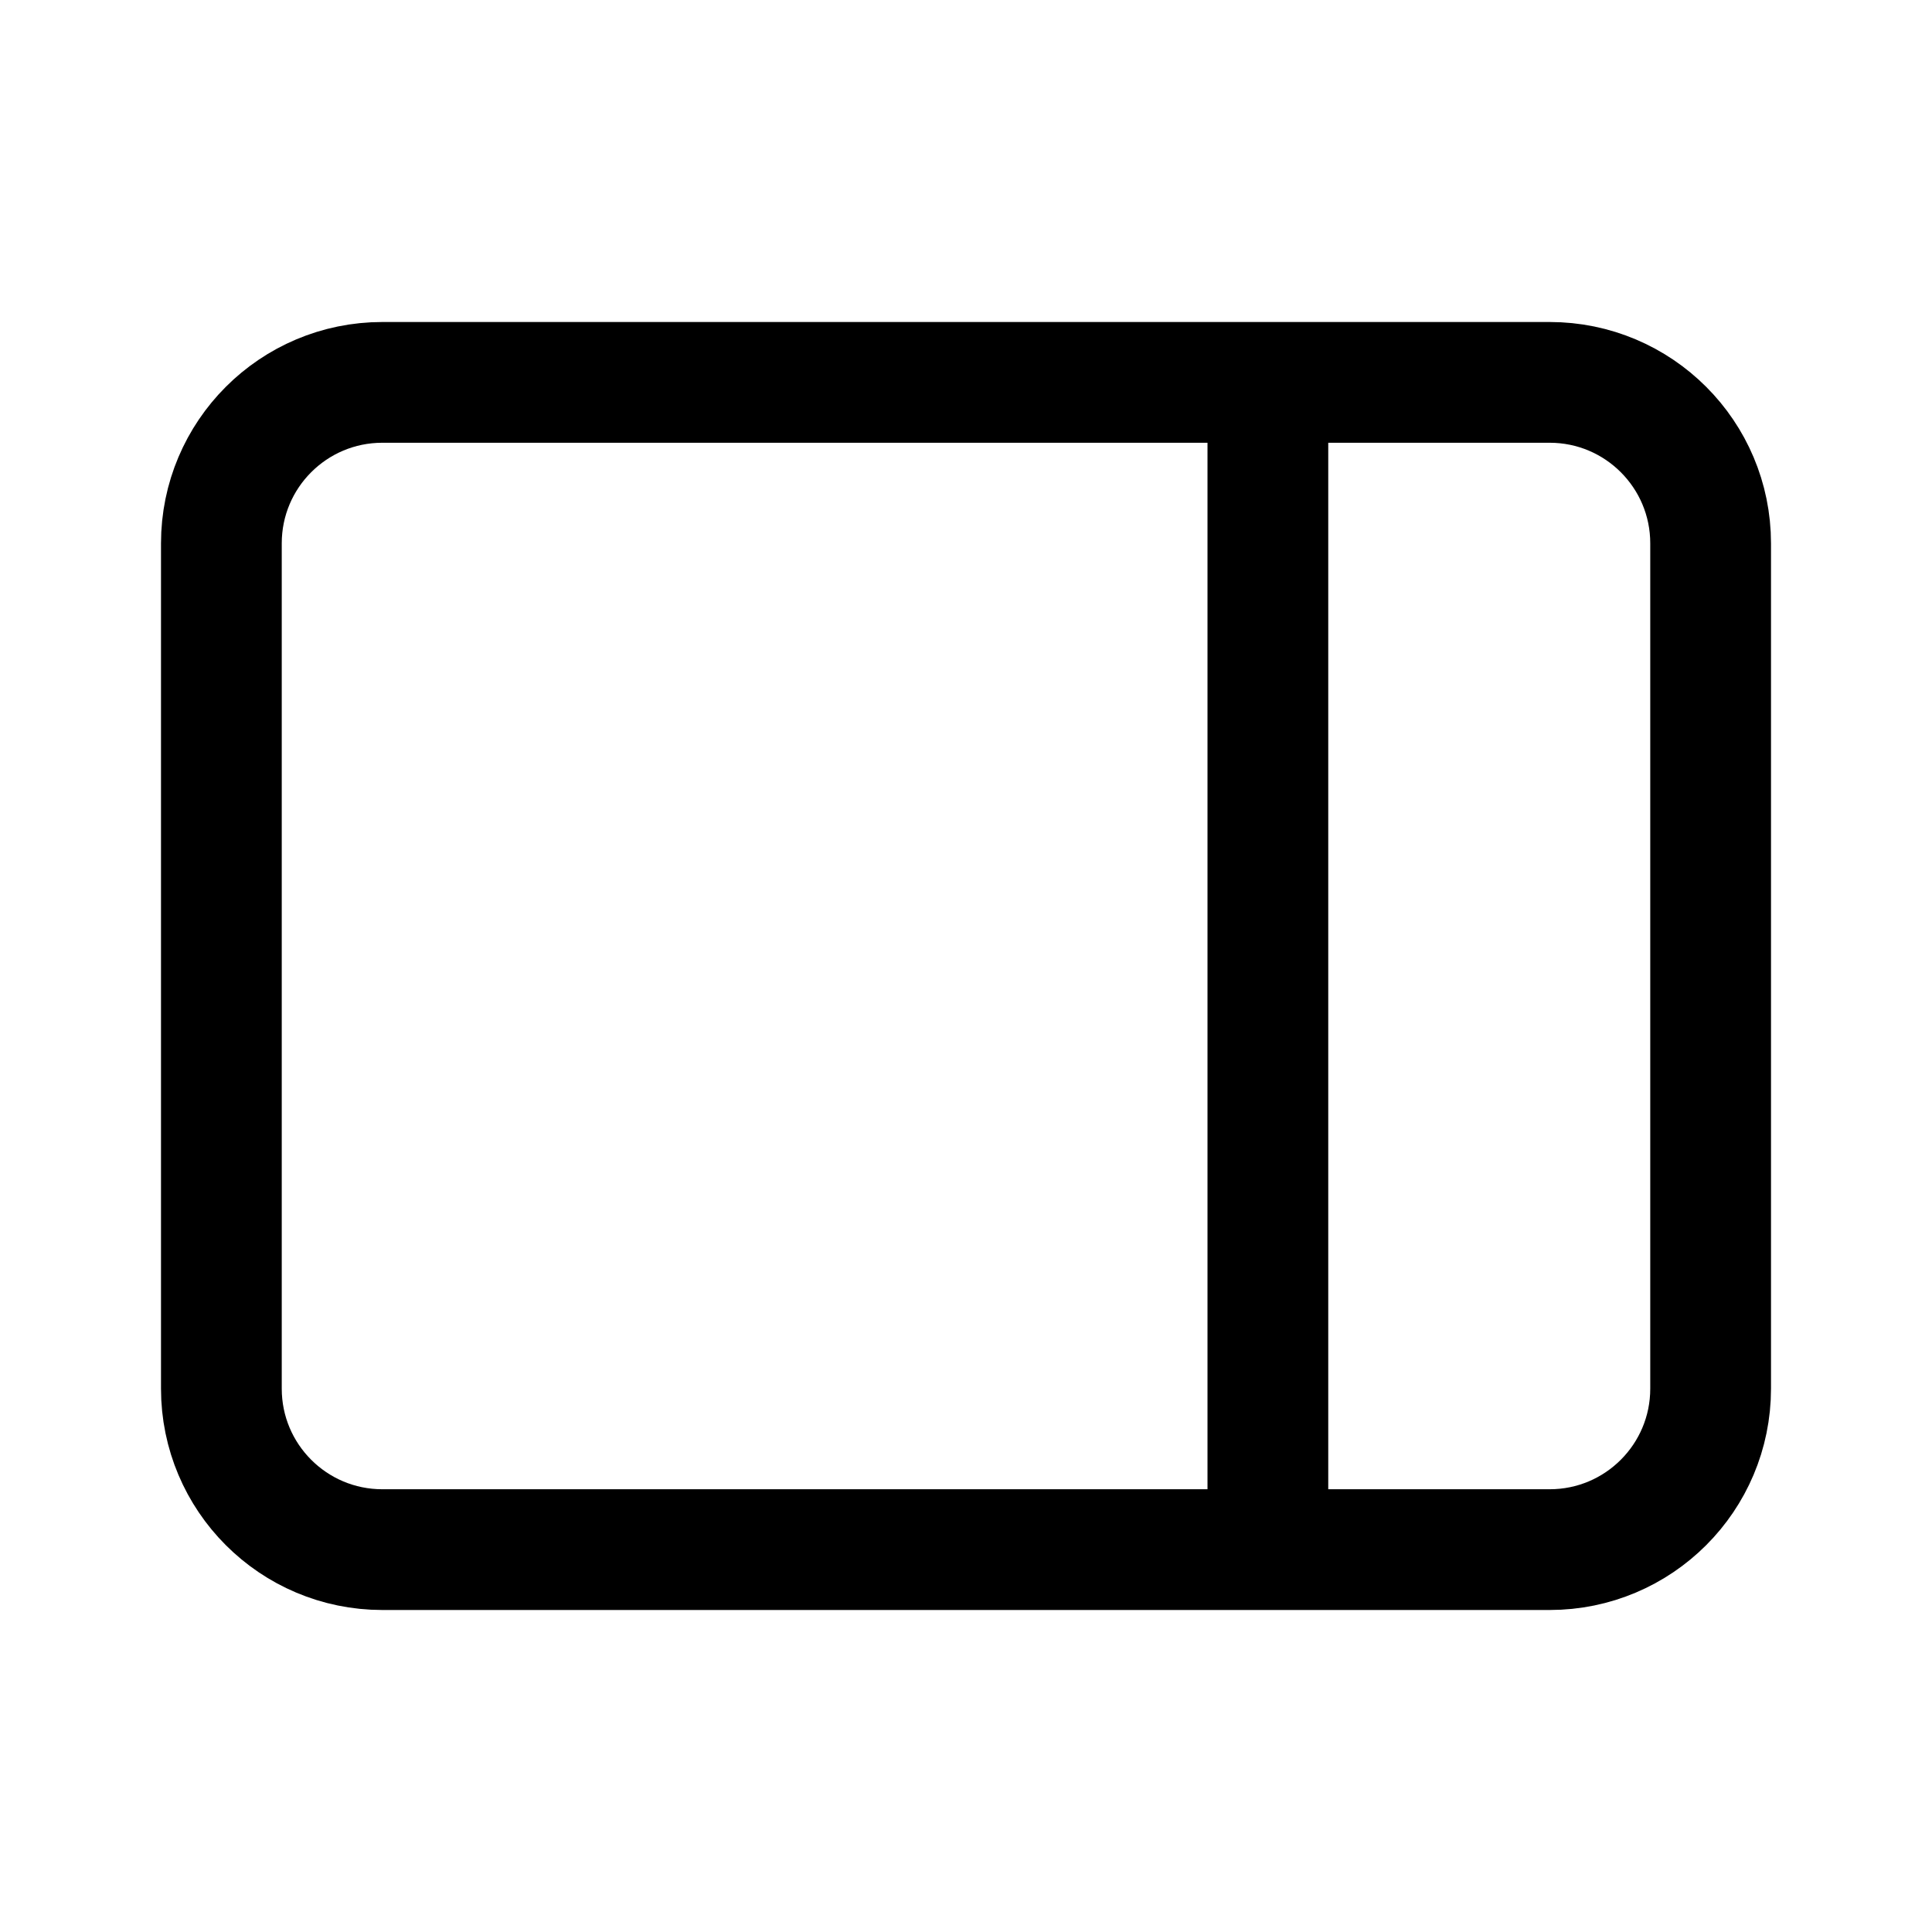
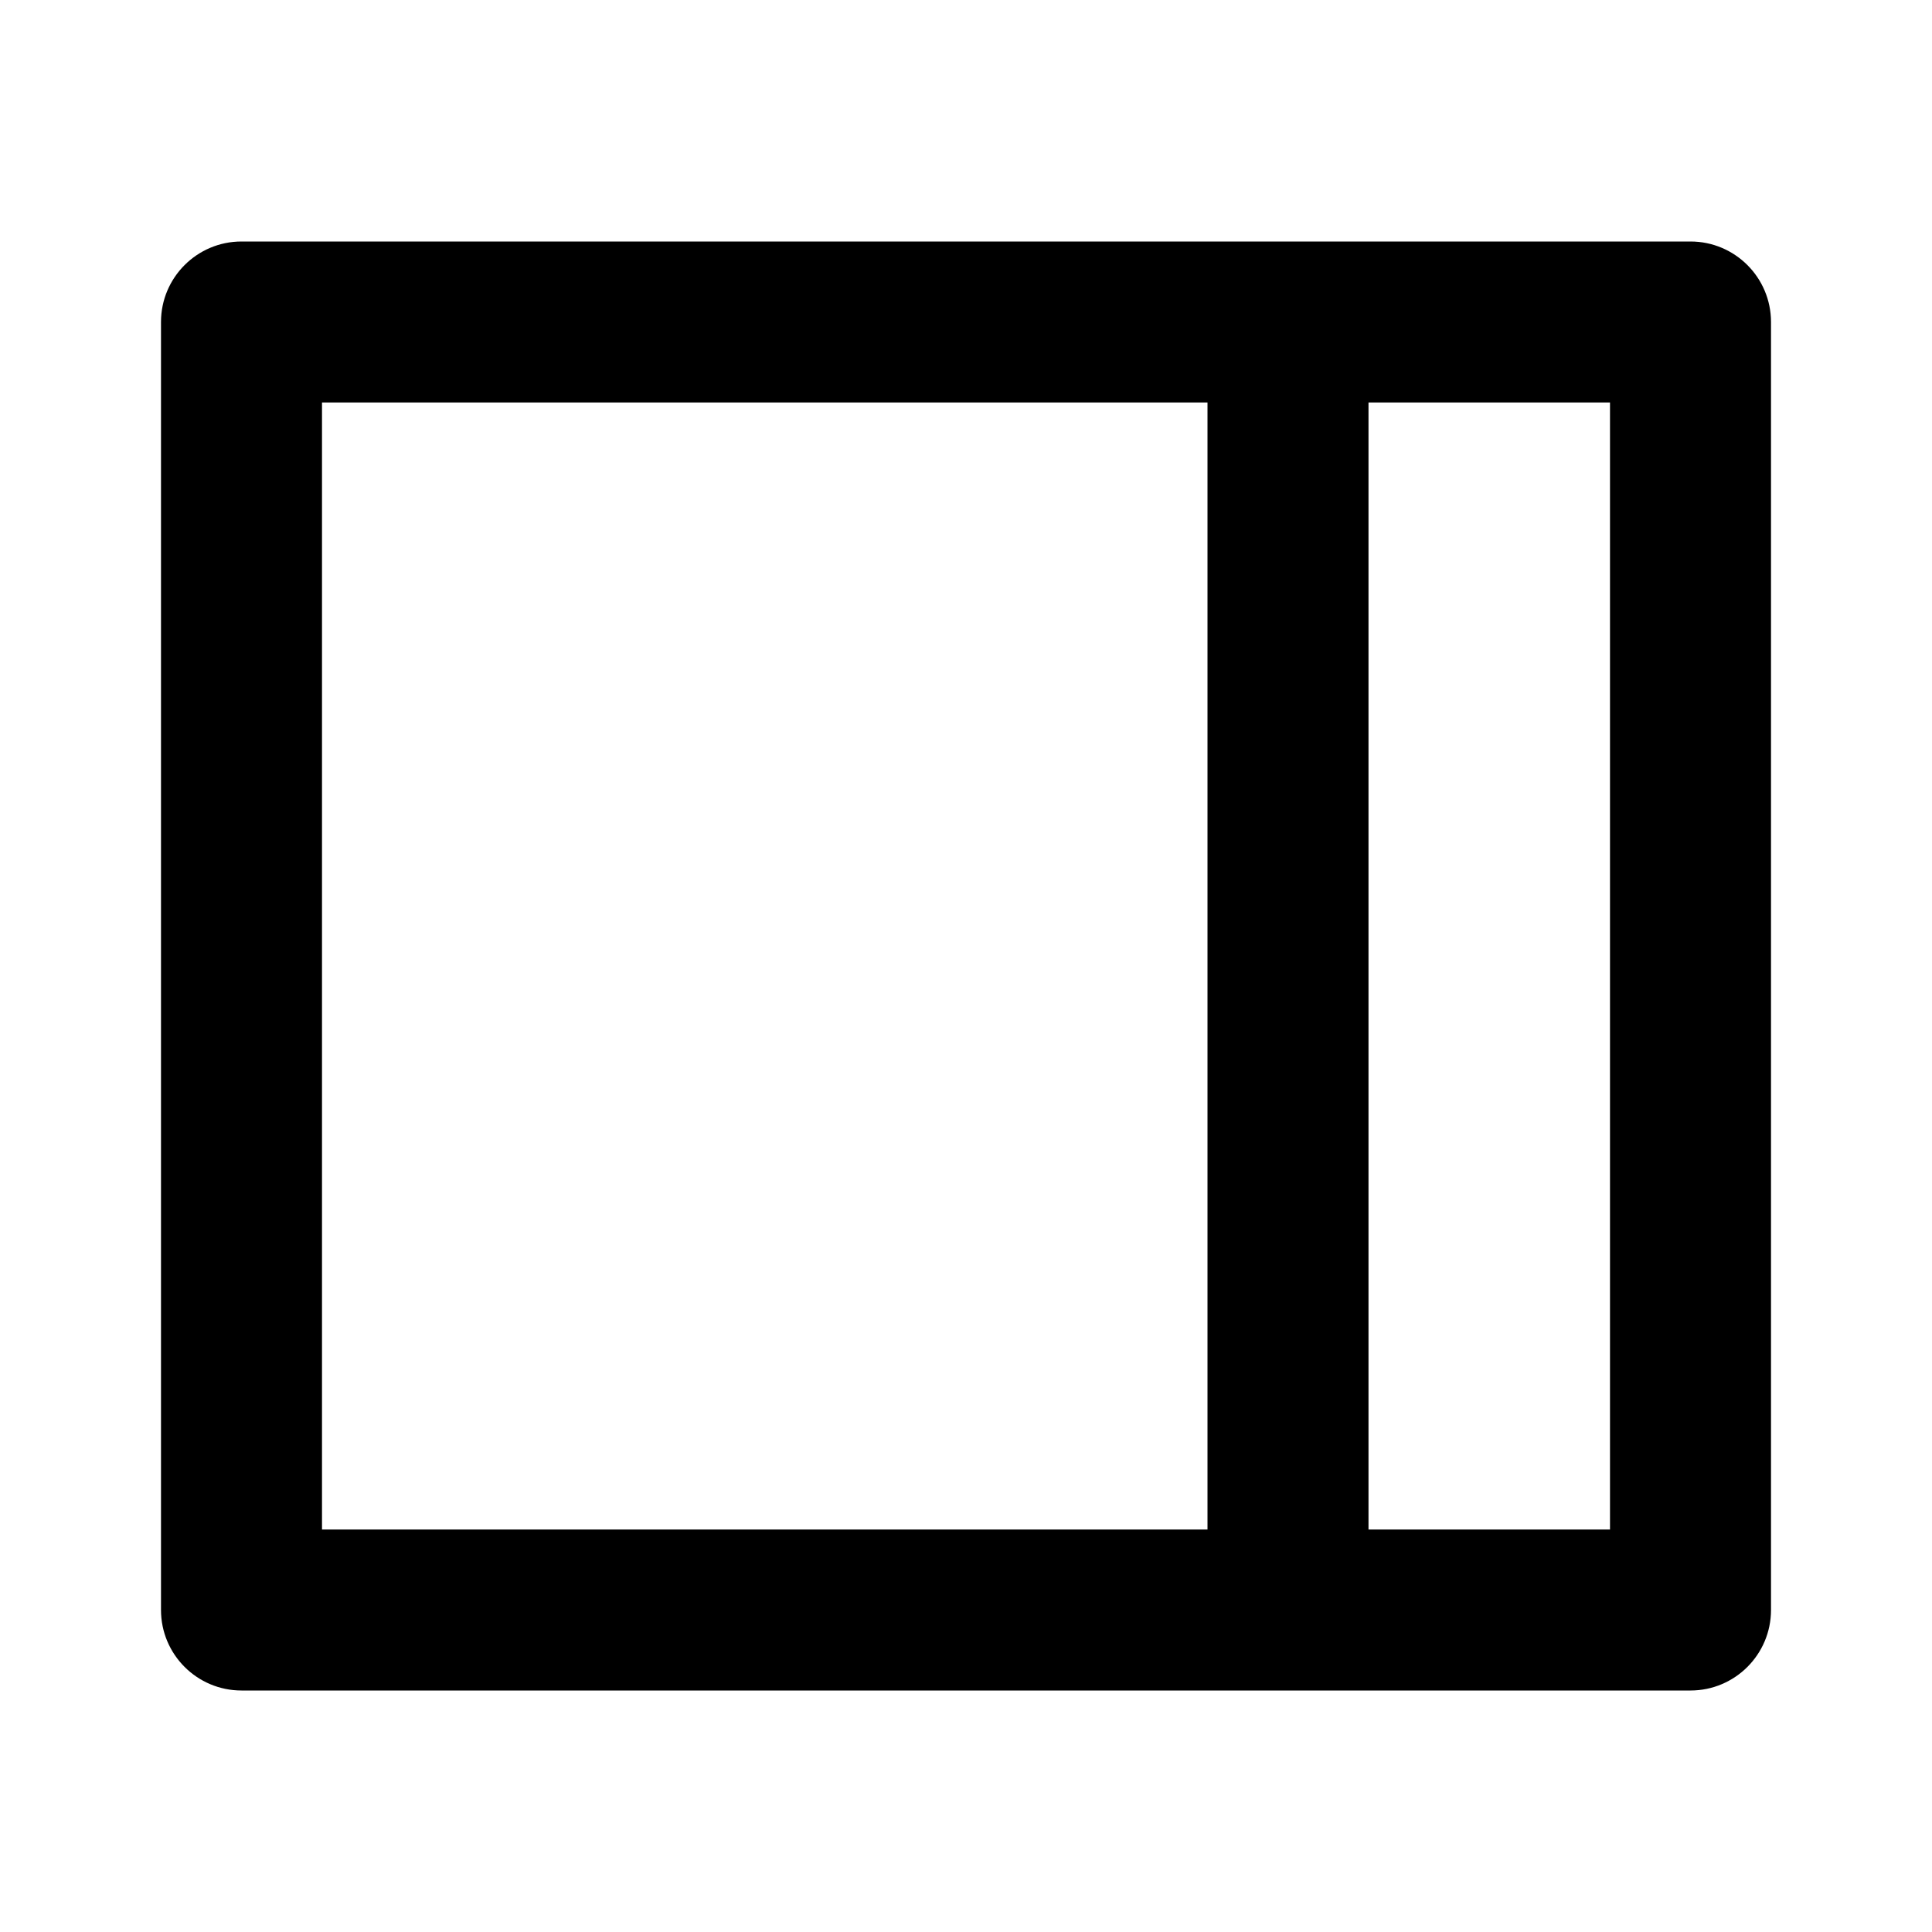
- <svg xmlns="http://www.w3.org/2000/svg" viewBox="0 0 24 24" fill="none">
-   <path d="M15.75 5V19" stroke="currentColor" stroke-width="1.5" stroke-linejoin="round" />
-   <path d="M2.75 6.75C2.75 5.645 3.645 4.75 4.75 4.75H19.25C20.355 4.75 21.25 5.645 21.25 6.75V17.25C21.25 18.355 20.355 19.25 19.25 19.25H4.75C3.645 19.25 2.75 18.355 2.75 17.25V6.75Z" stroke="currentColor" stroke-width="1.5" stroke-linejoin="round" />
+ <svg xmlns="http://www.w3.org/2000/svg" viewBox="0 0 24 24" fill="currentColor">
+   <path d="M21 3C21.552 3 22 3.448 22 4V20C22 20.552 21.552 21 21 21H3C2.448 21 2 20.552 2 20V4C2 3.448 2.448 3 3 3H21ZM15 5H4V19H15V5ZM20 5H17V19H20V5Z" />
</svg>
